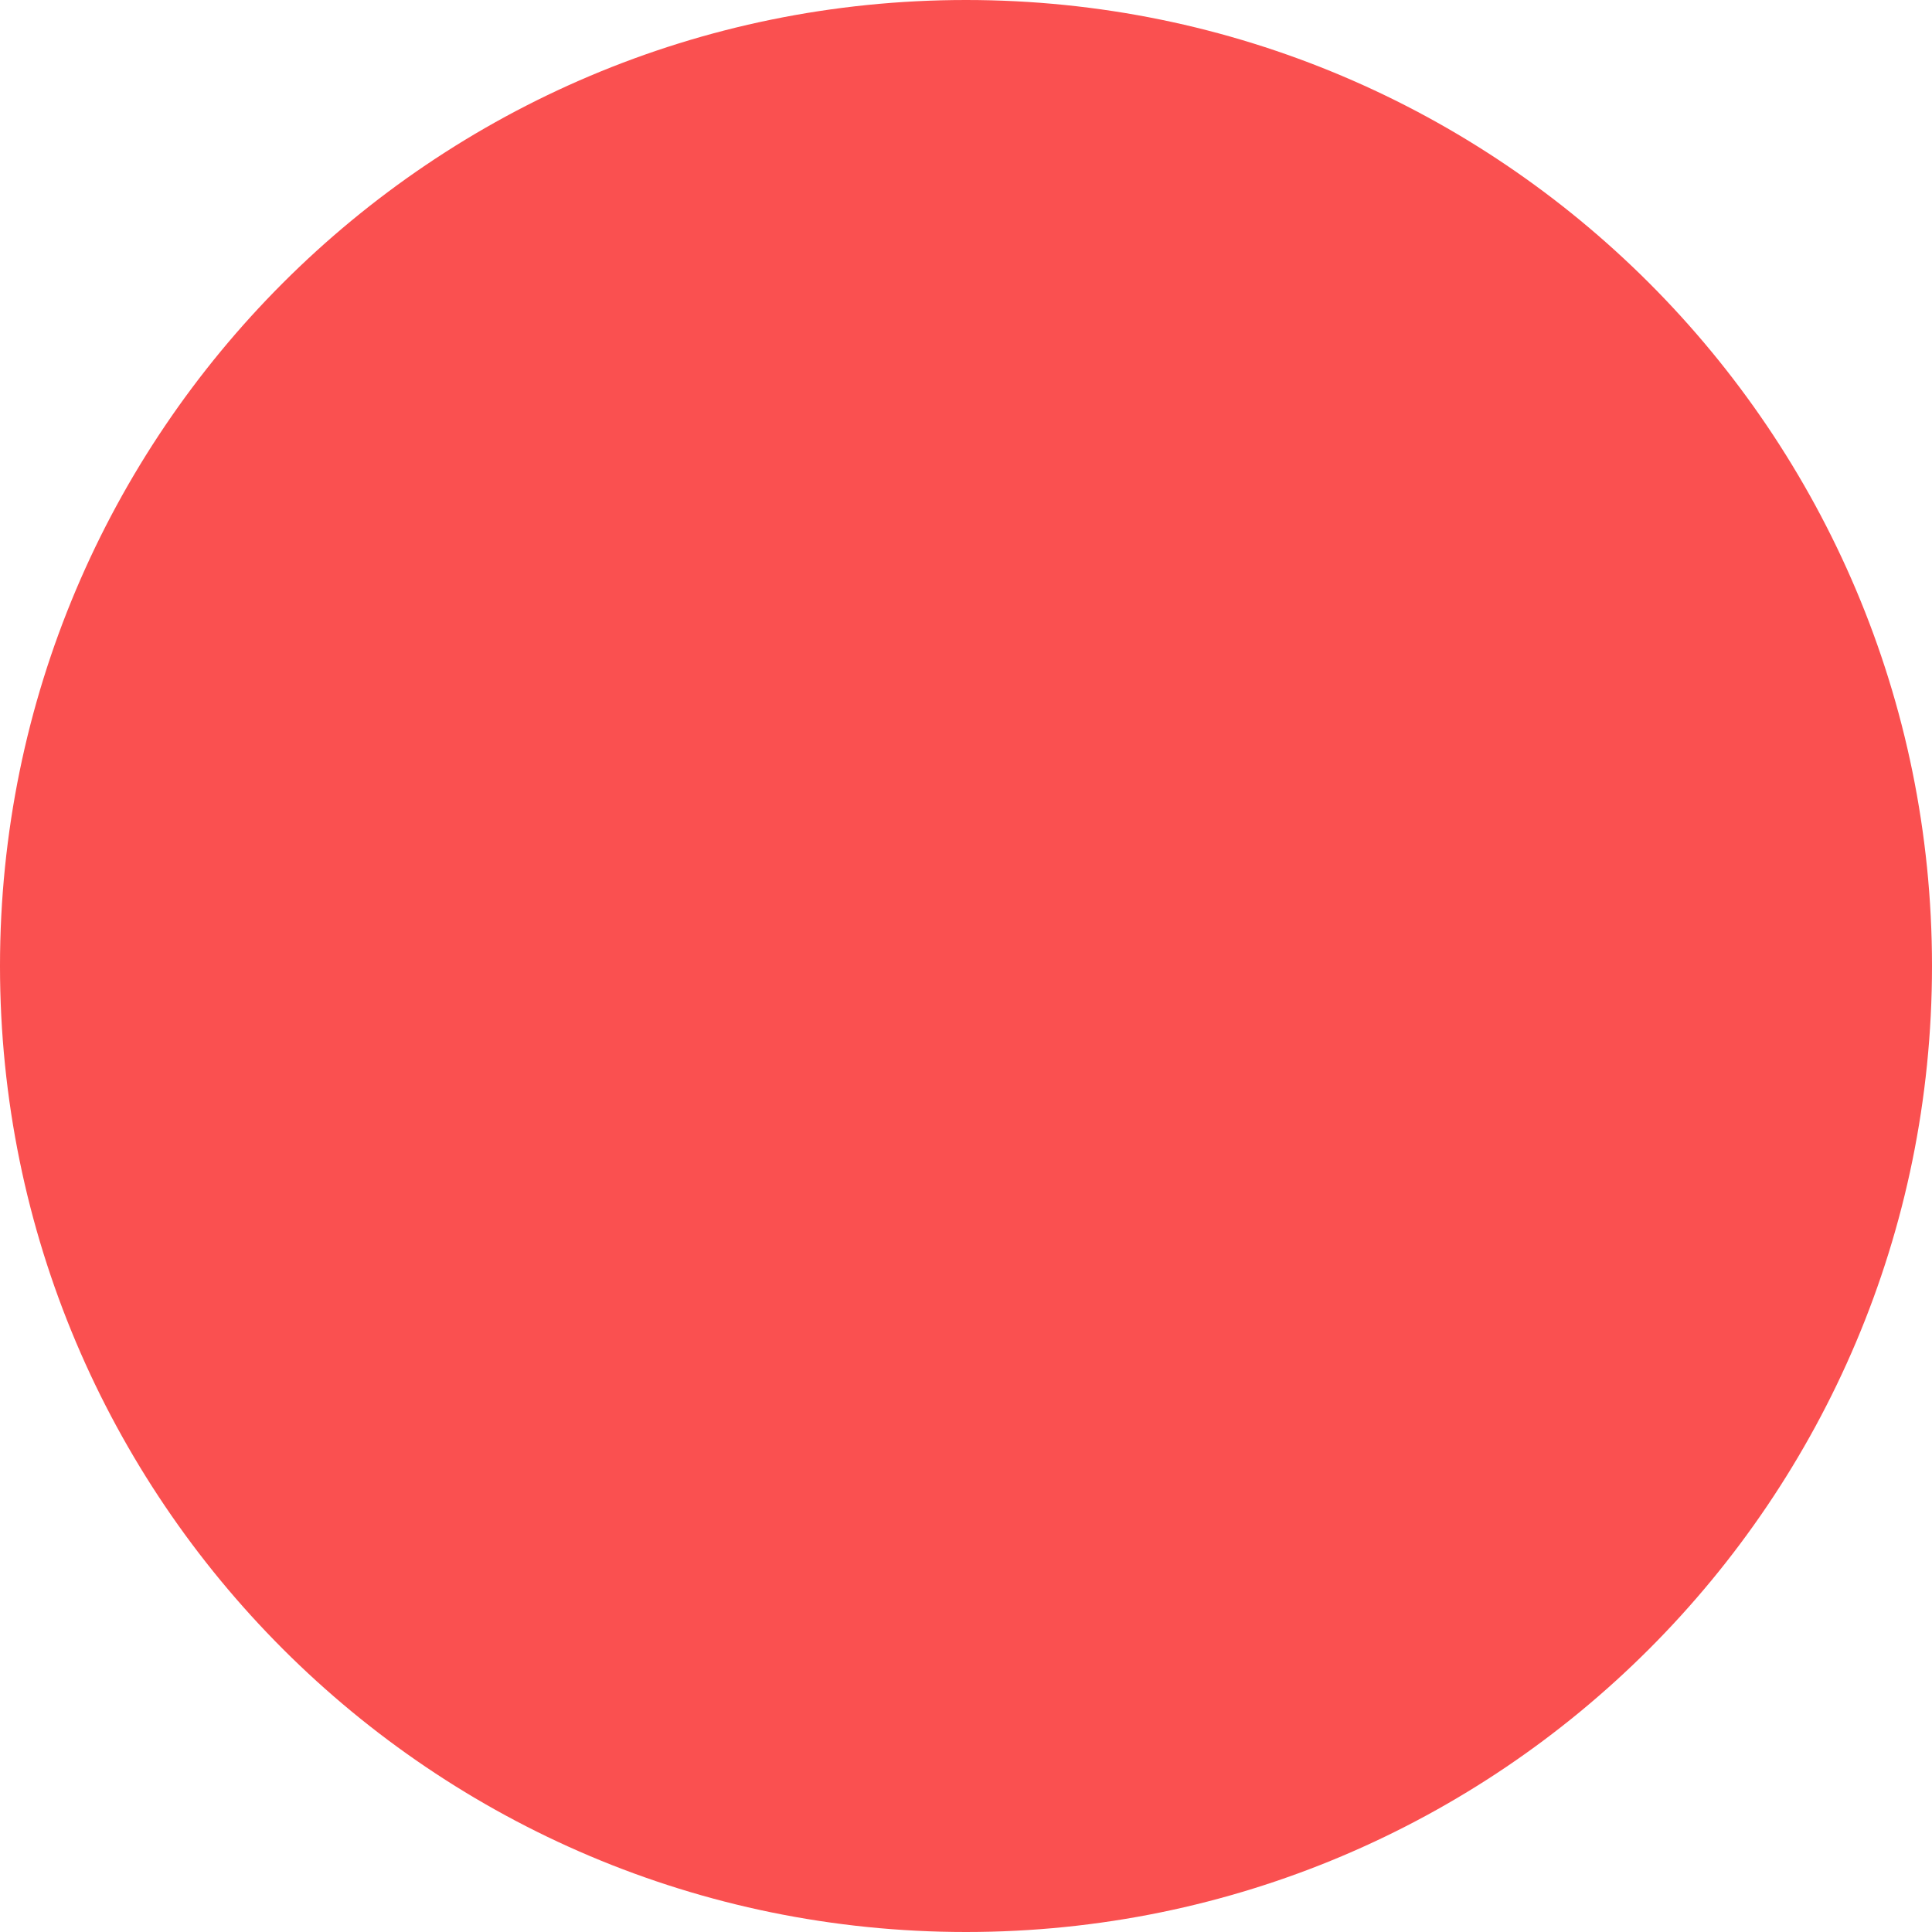
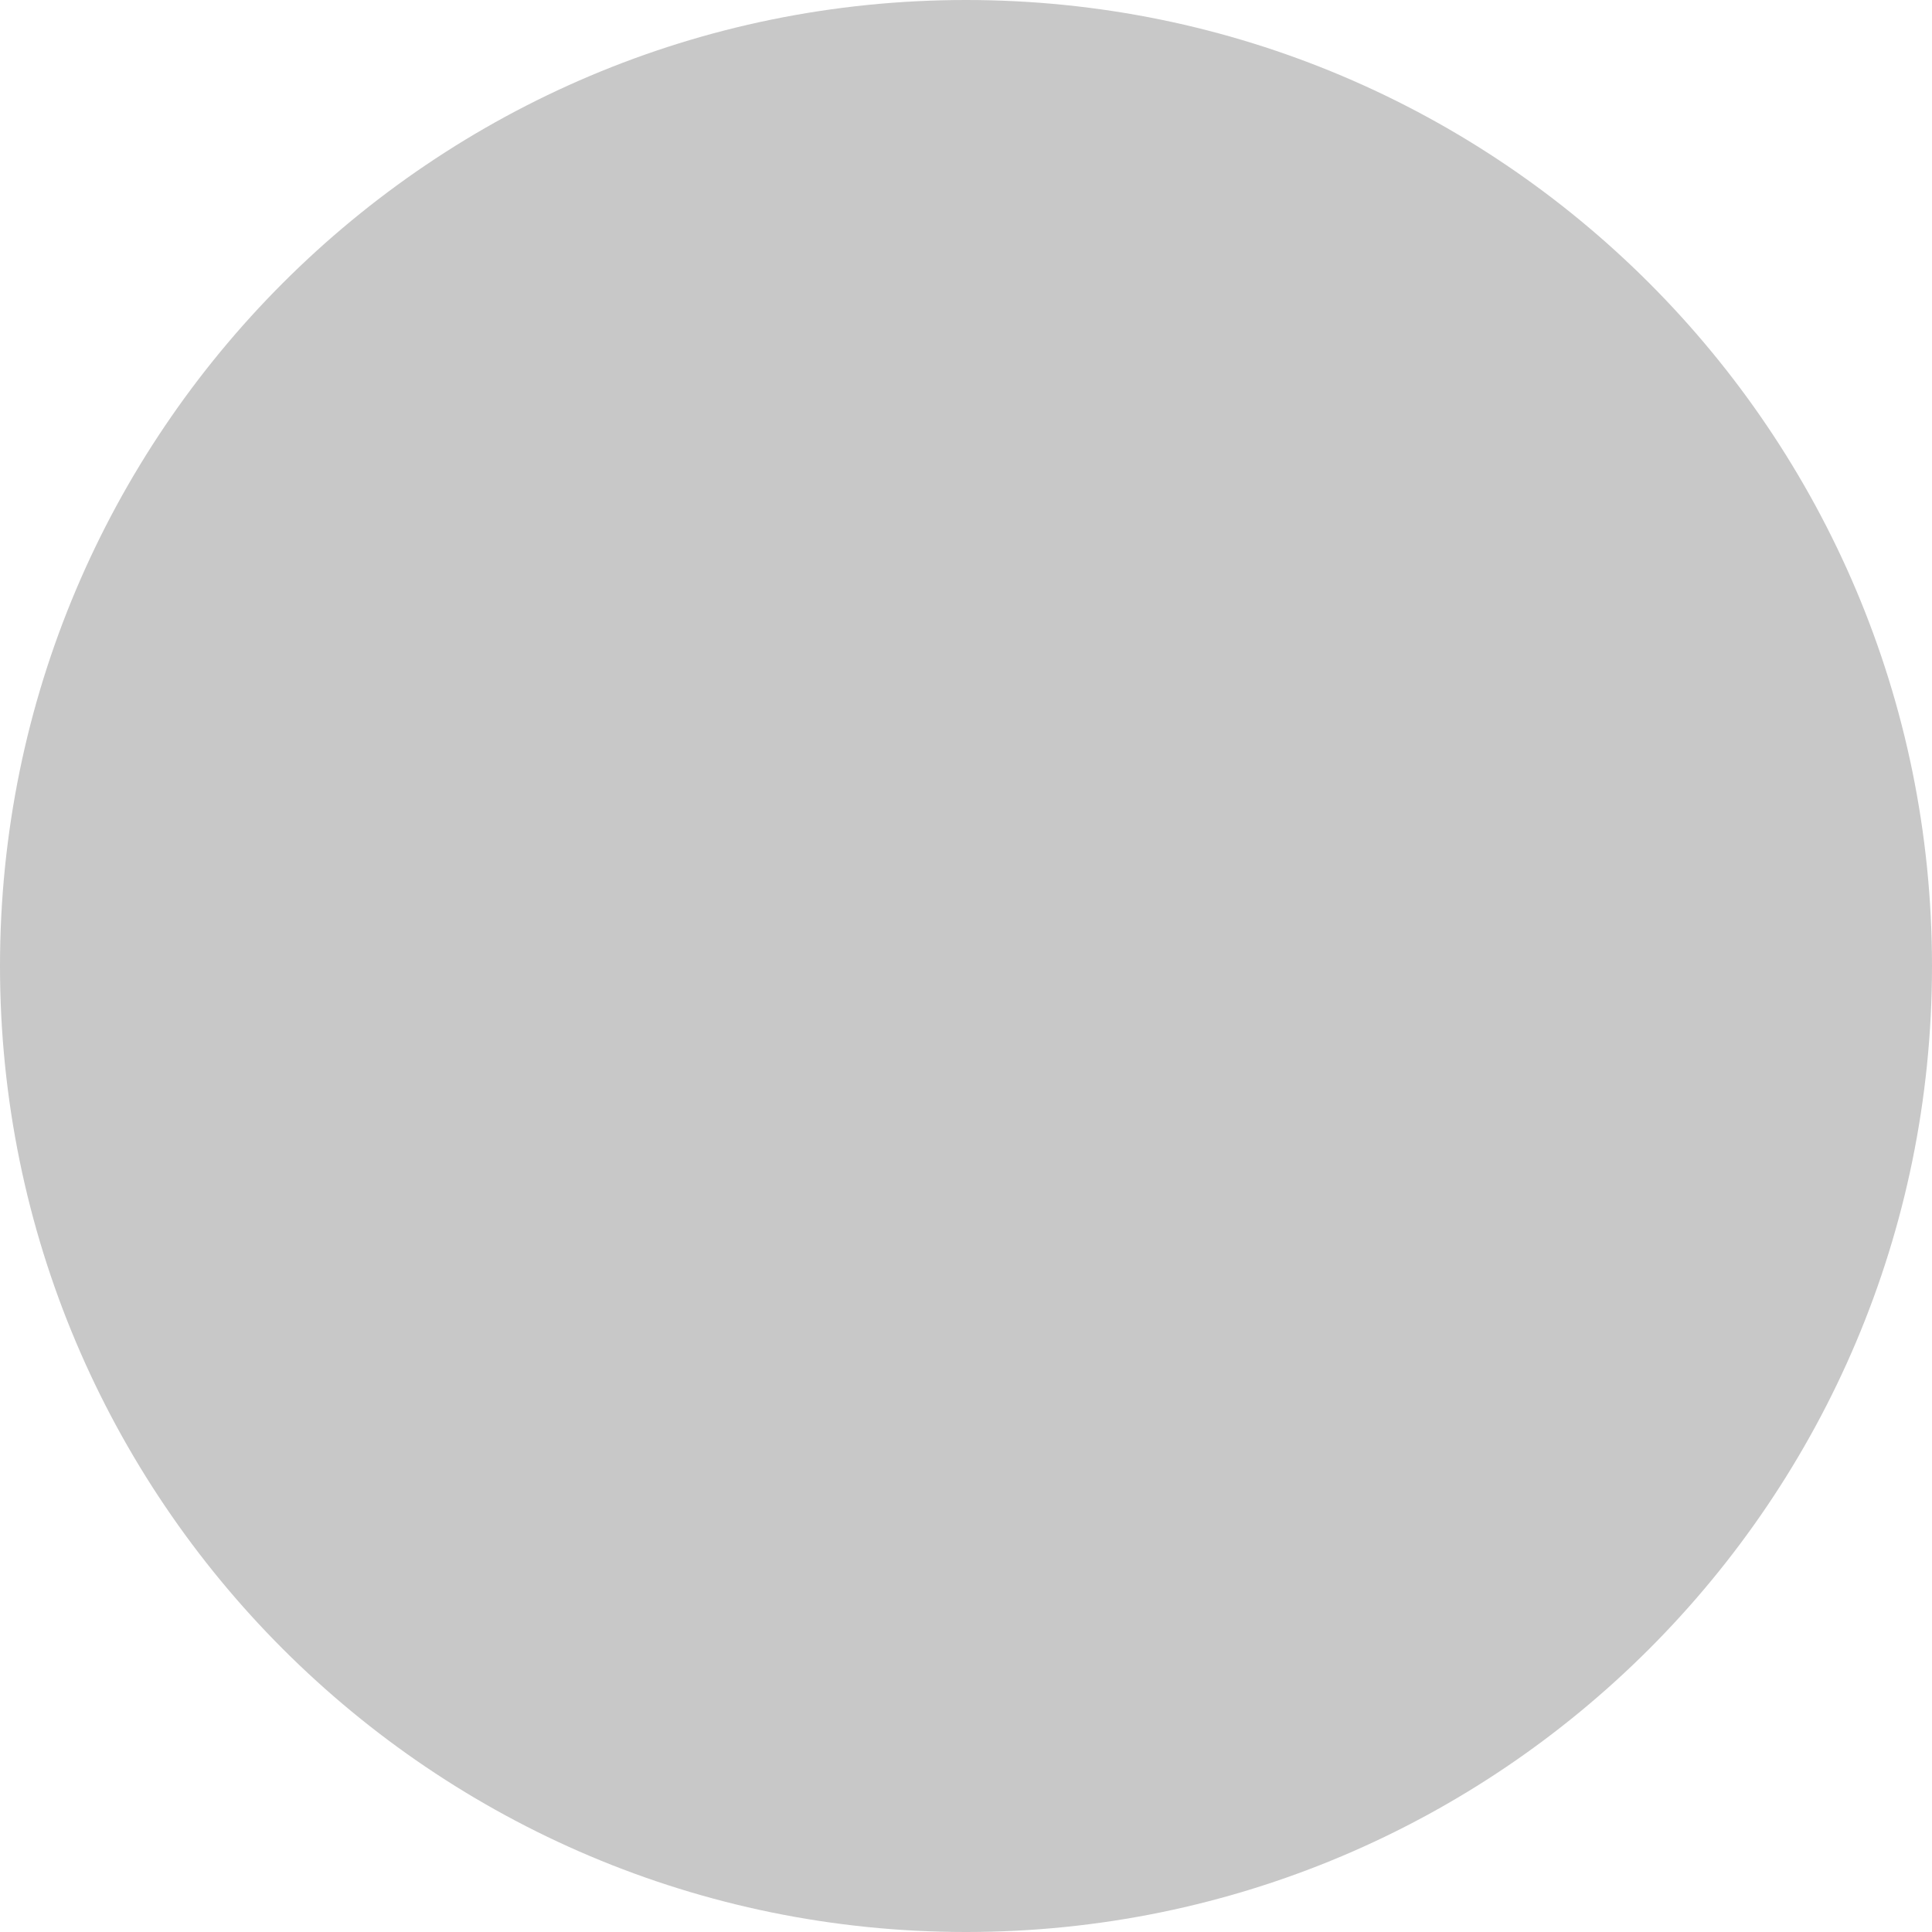
<svg xmlns="http://www.w3.org/2000/svg" xmlns:xlink="http://www.w3.org/1999/xlink" width="40" height="40" viewBox="0 0 40 40">
  <defs>
    <path id="ynxwa" d="M36 271c0-11.046 8.954-20 20-20s20 8.954 20 20-8.954 20-20 20-20-8.954-20-20z" />
  </defs>
  <g>
    <g transform="translate(-36 -251)">
-       <use fill="#fa5050" xlink:href="#ynxwa" />
+       <use fill="#c8c8c8" xlink:href="#ynxwa" />
    </g>
  </g>
</svg>
